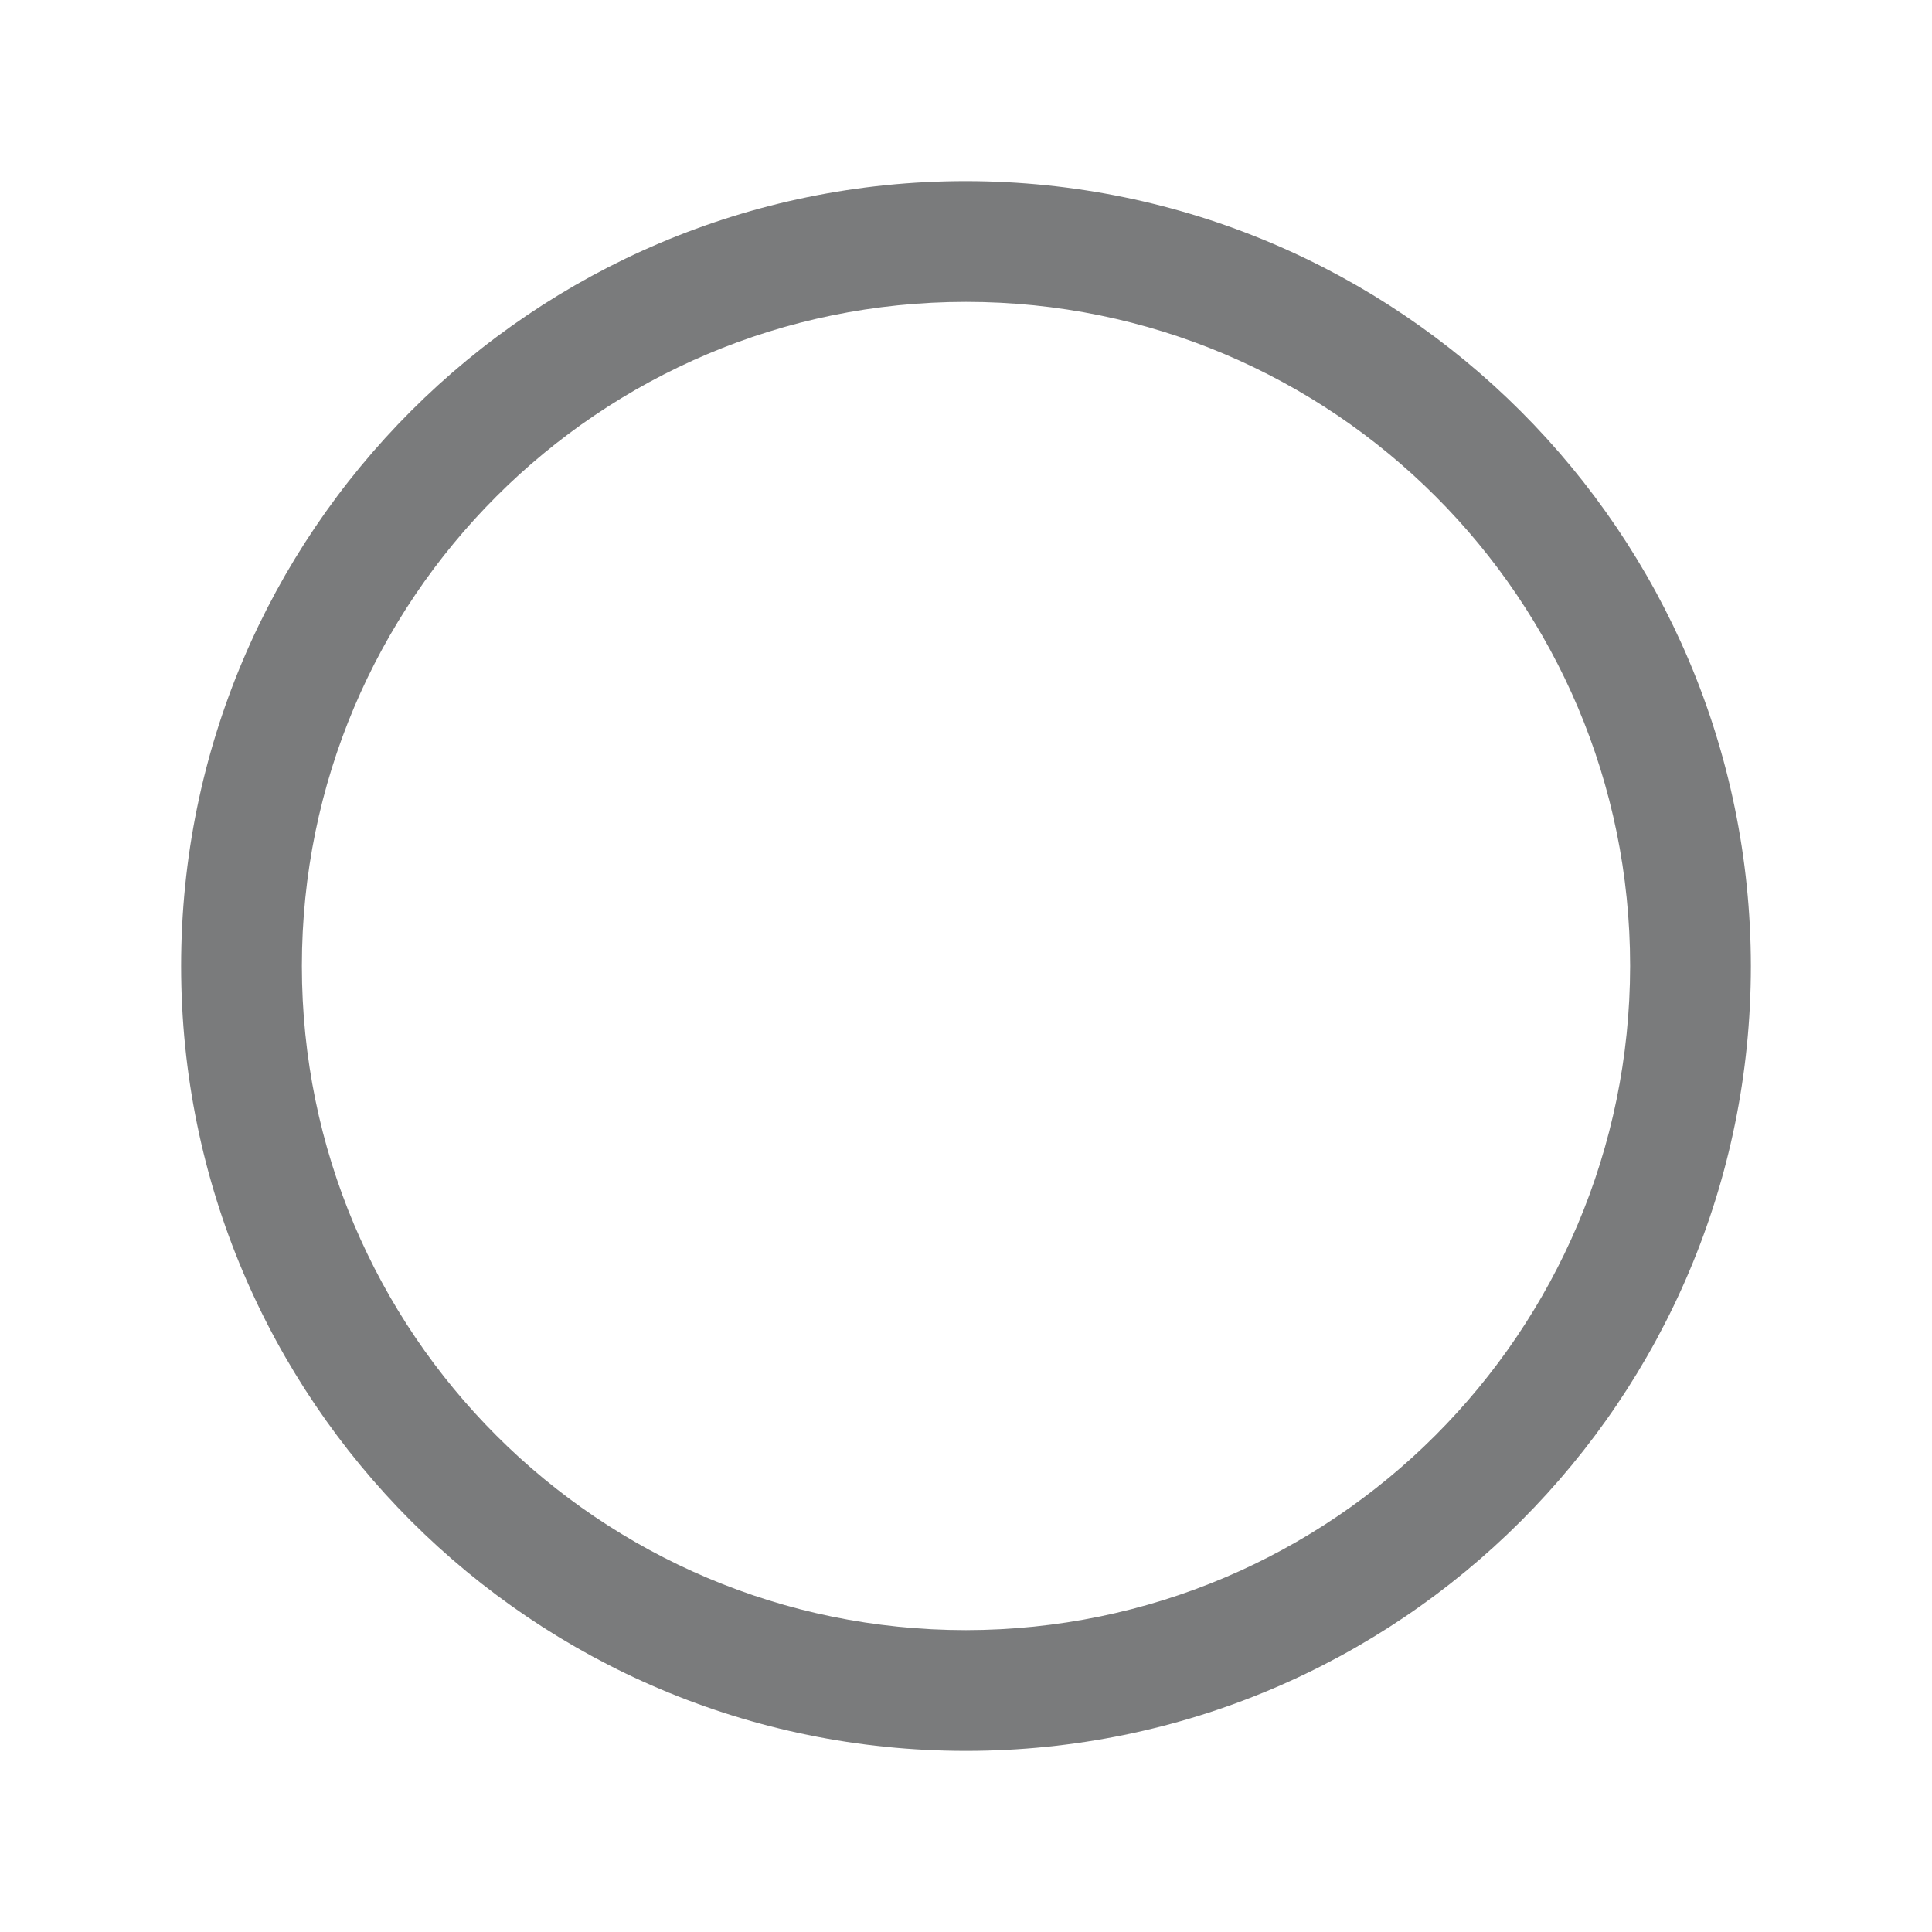
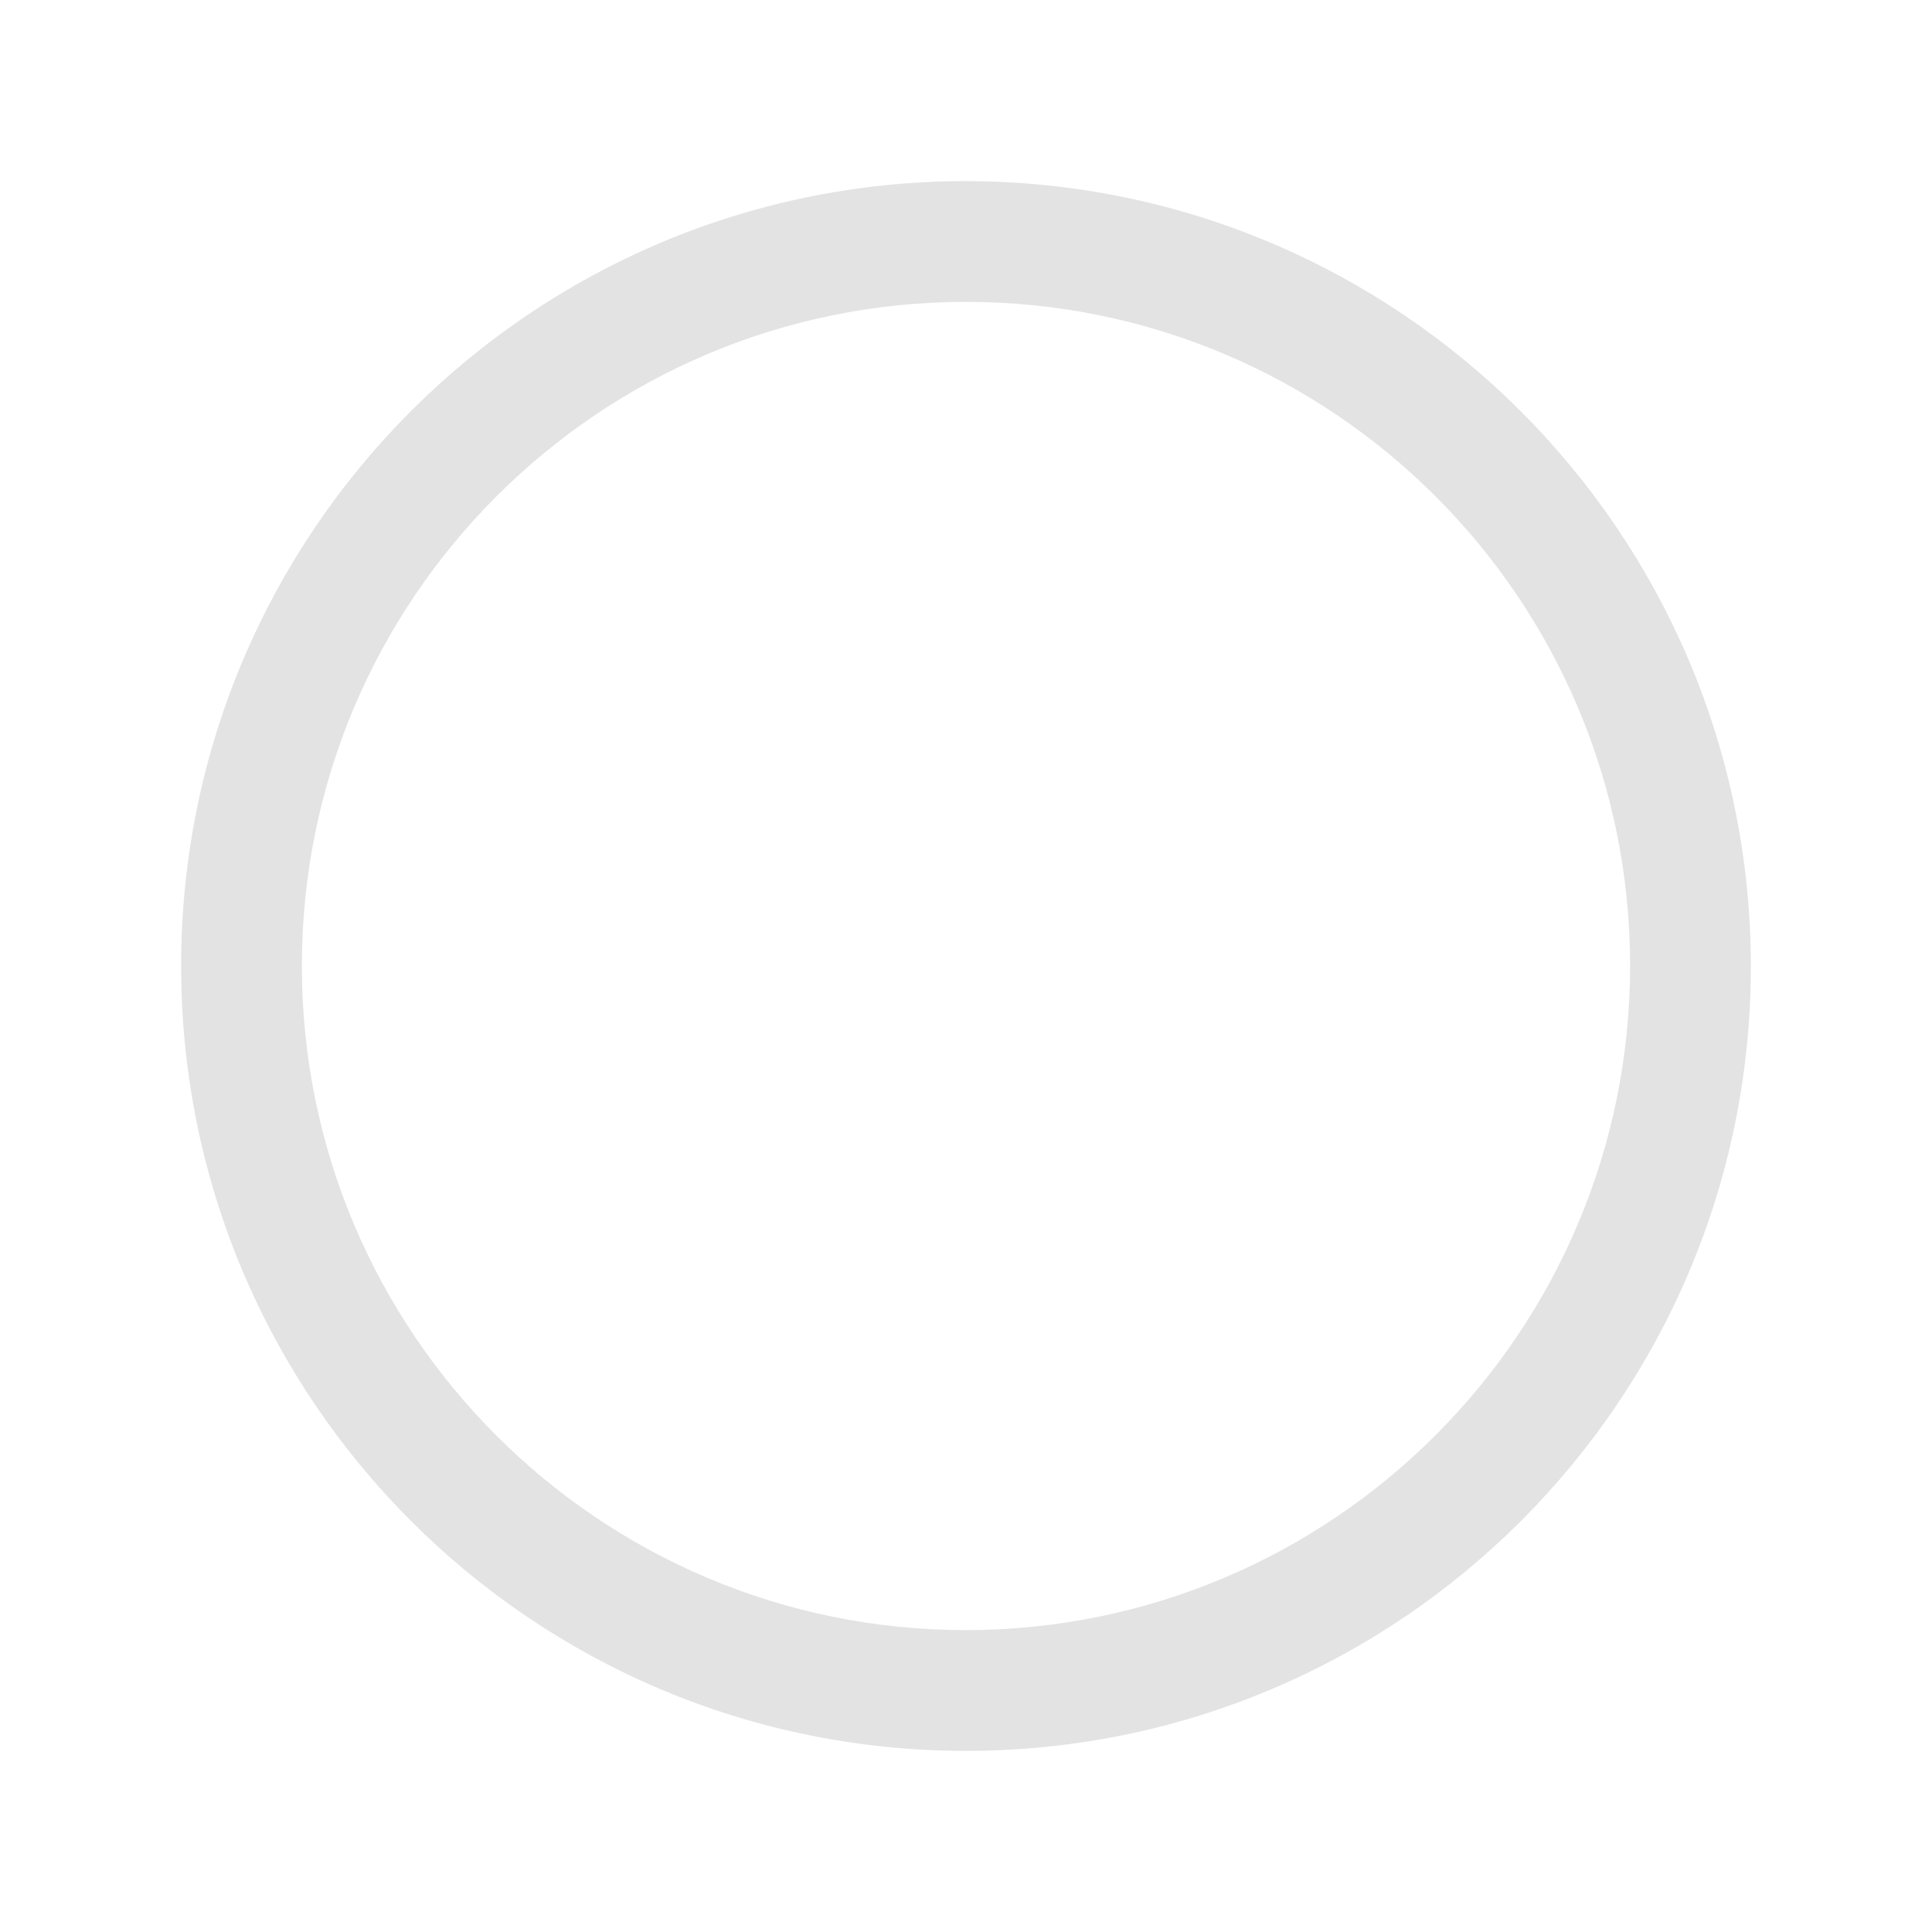
<svg xmlns="http://www.w3.org/2000/svg" width="1em" height="1em" viewBox="0 0 256 256">
-   <path fill="#7a7b7c" d="M128 24a104 104 0 1 0 104 104A104.11 104.11 0 0 0 128 24Zm0 192a88 88 0 1 1 88-88a88.1 88.1 0 0 1-88 88Z" />
+   <path fill="#e3e3e3" d="M128 24a104 104 0 1 0 104 104A104.11 104.11 0 0 0 128 24Zm0 192a88 88 0 1 1 88-88a88.1 88.1 0 0 1-88 88Z" />
</svg>
